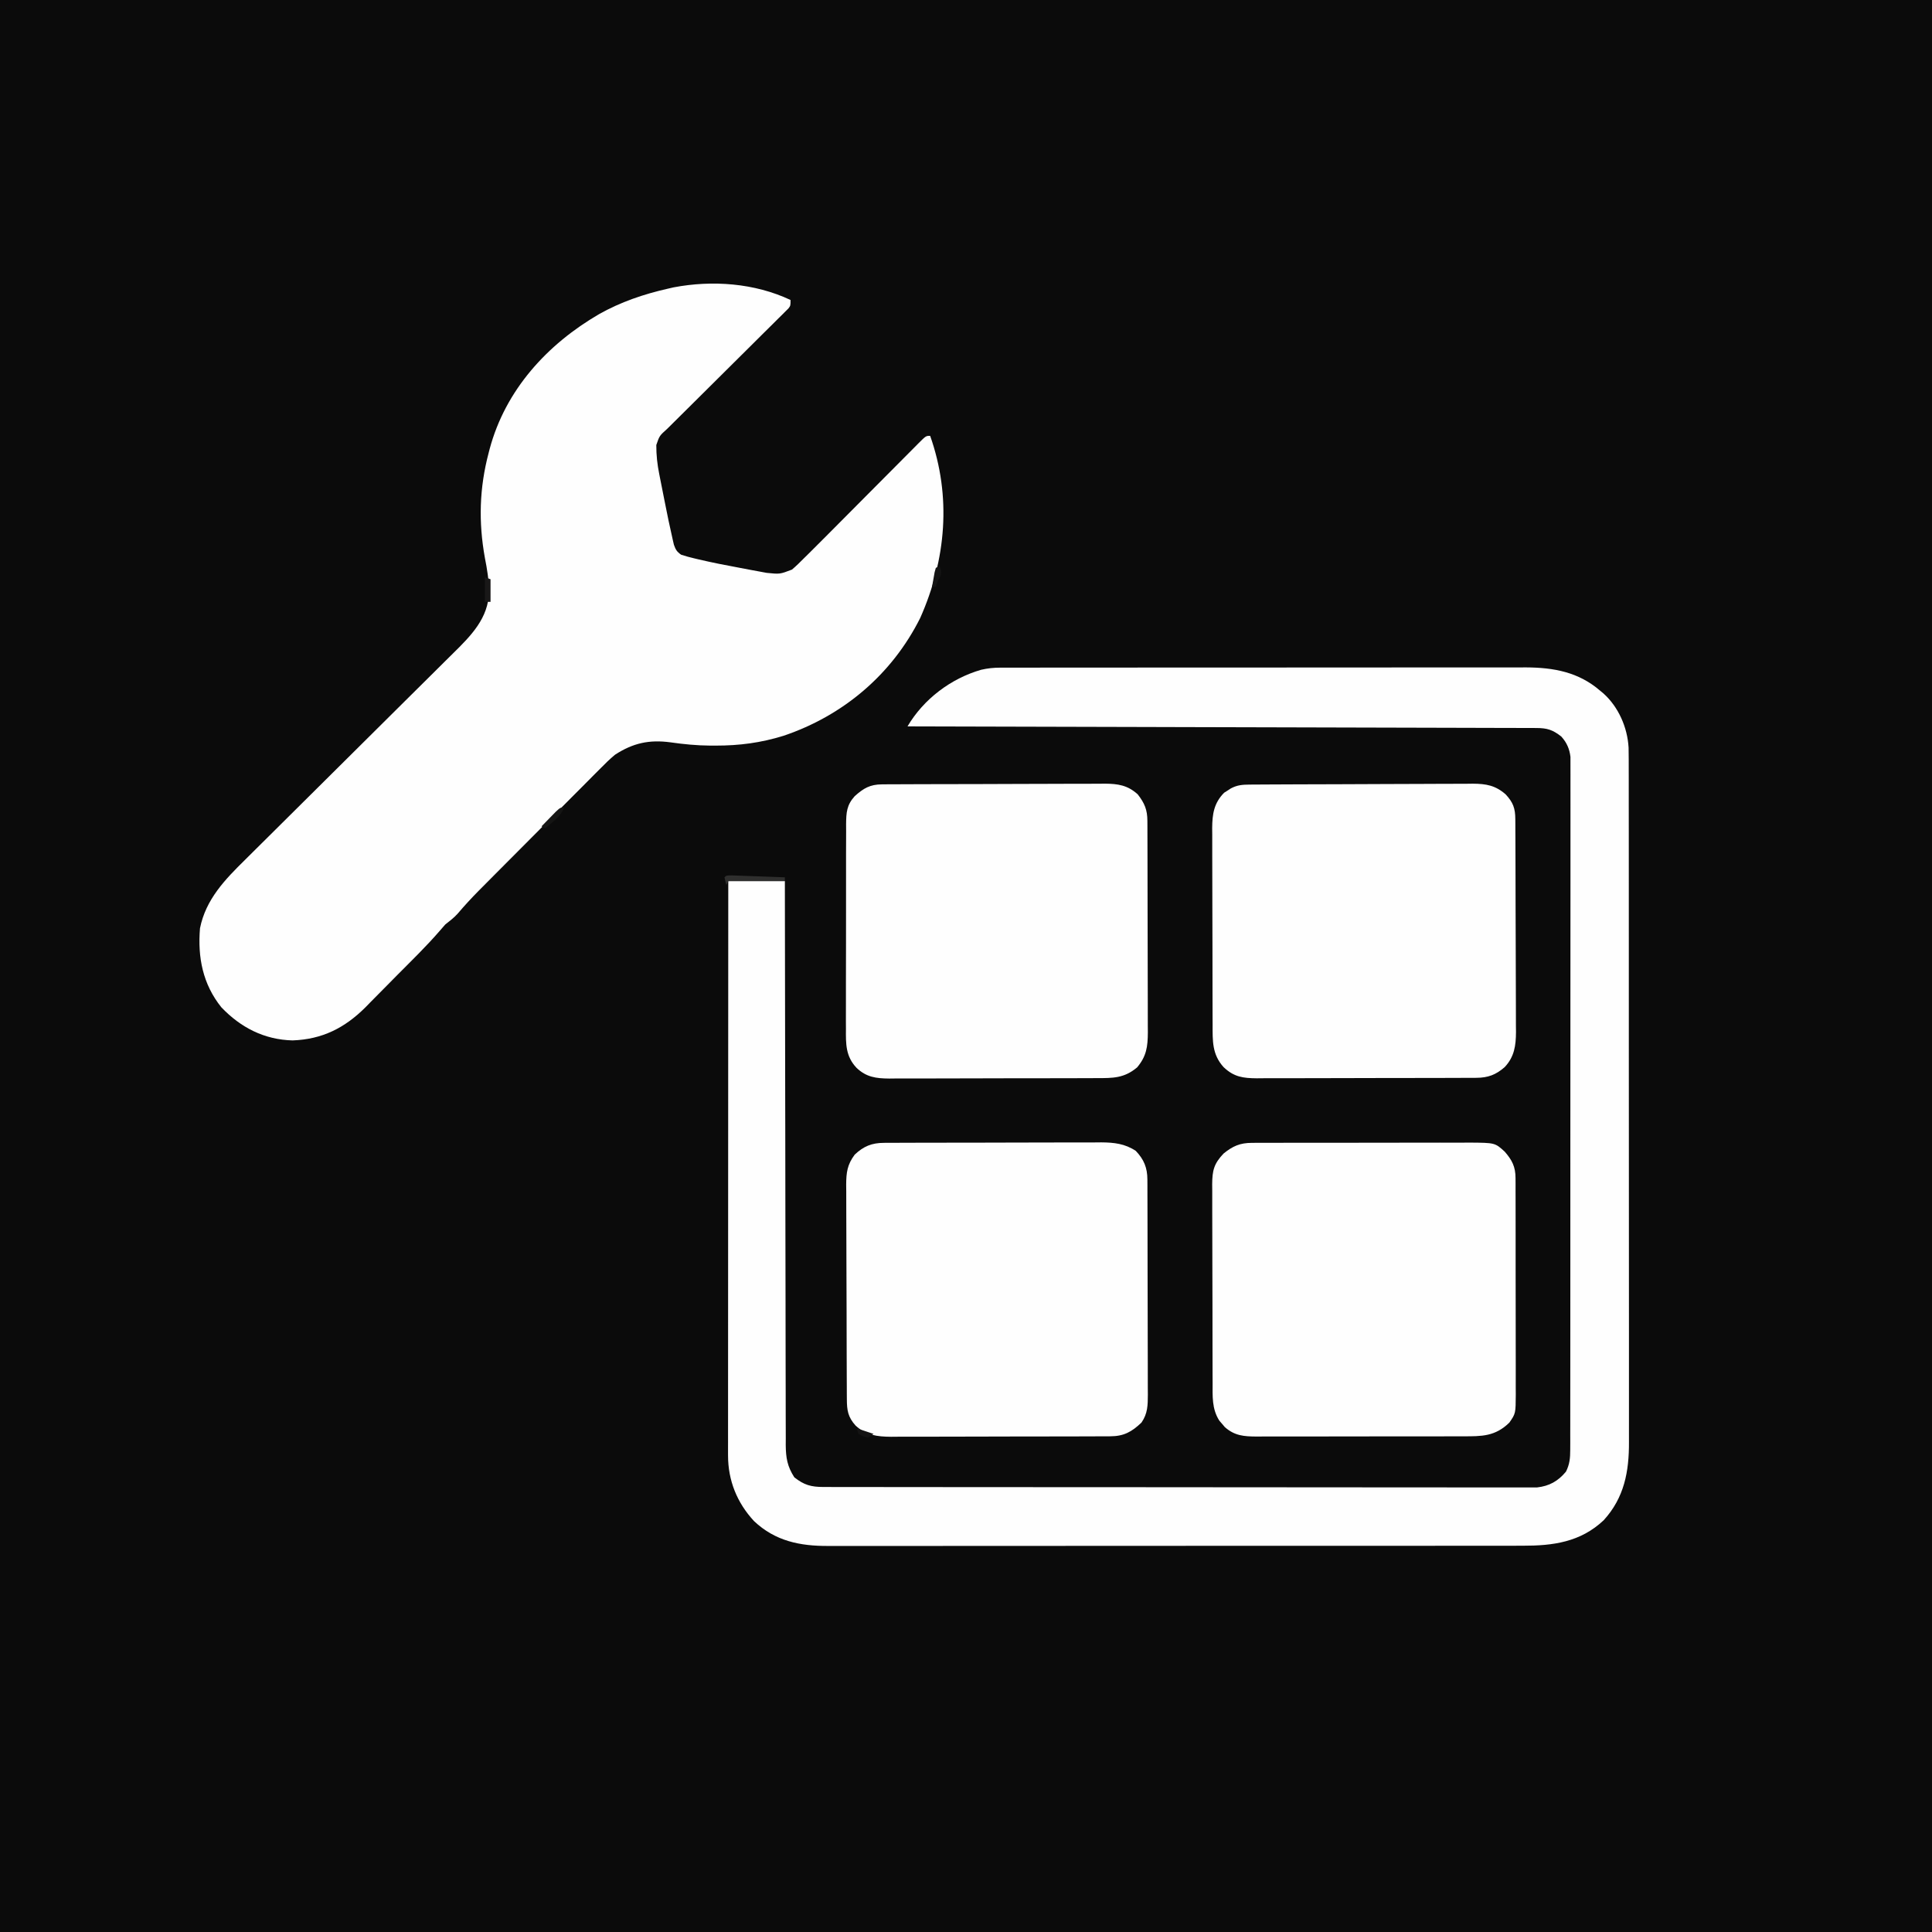
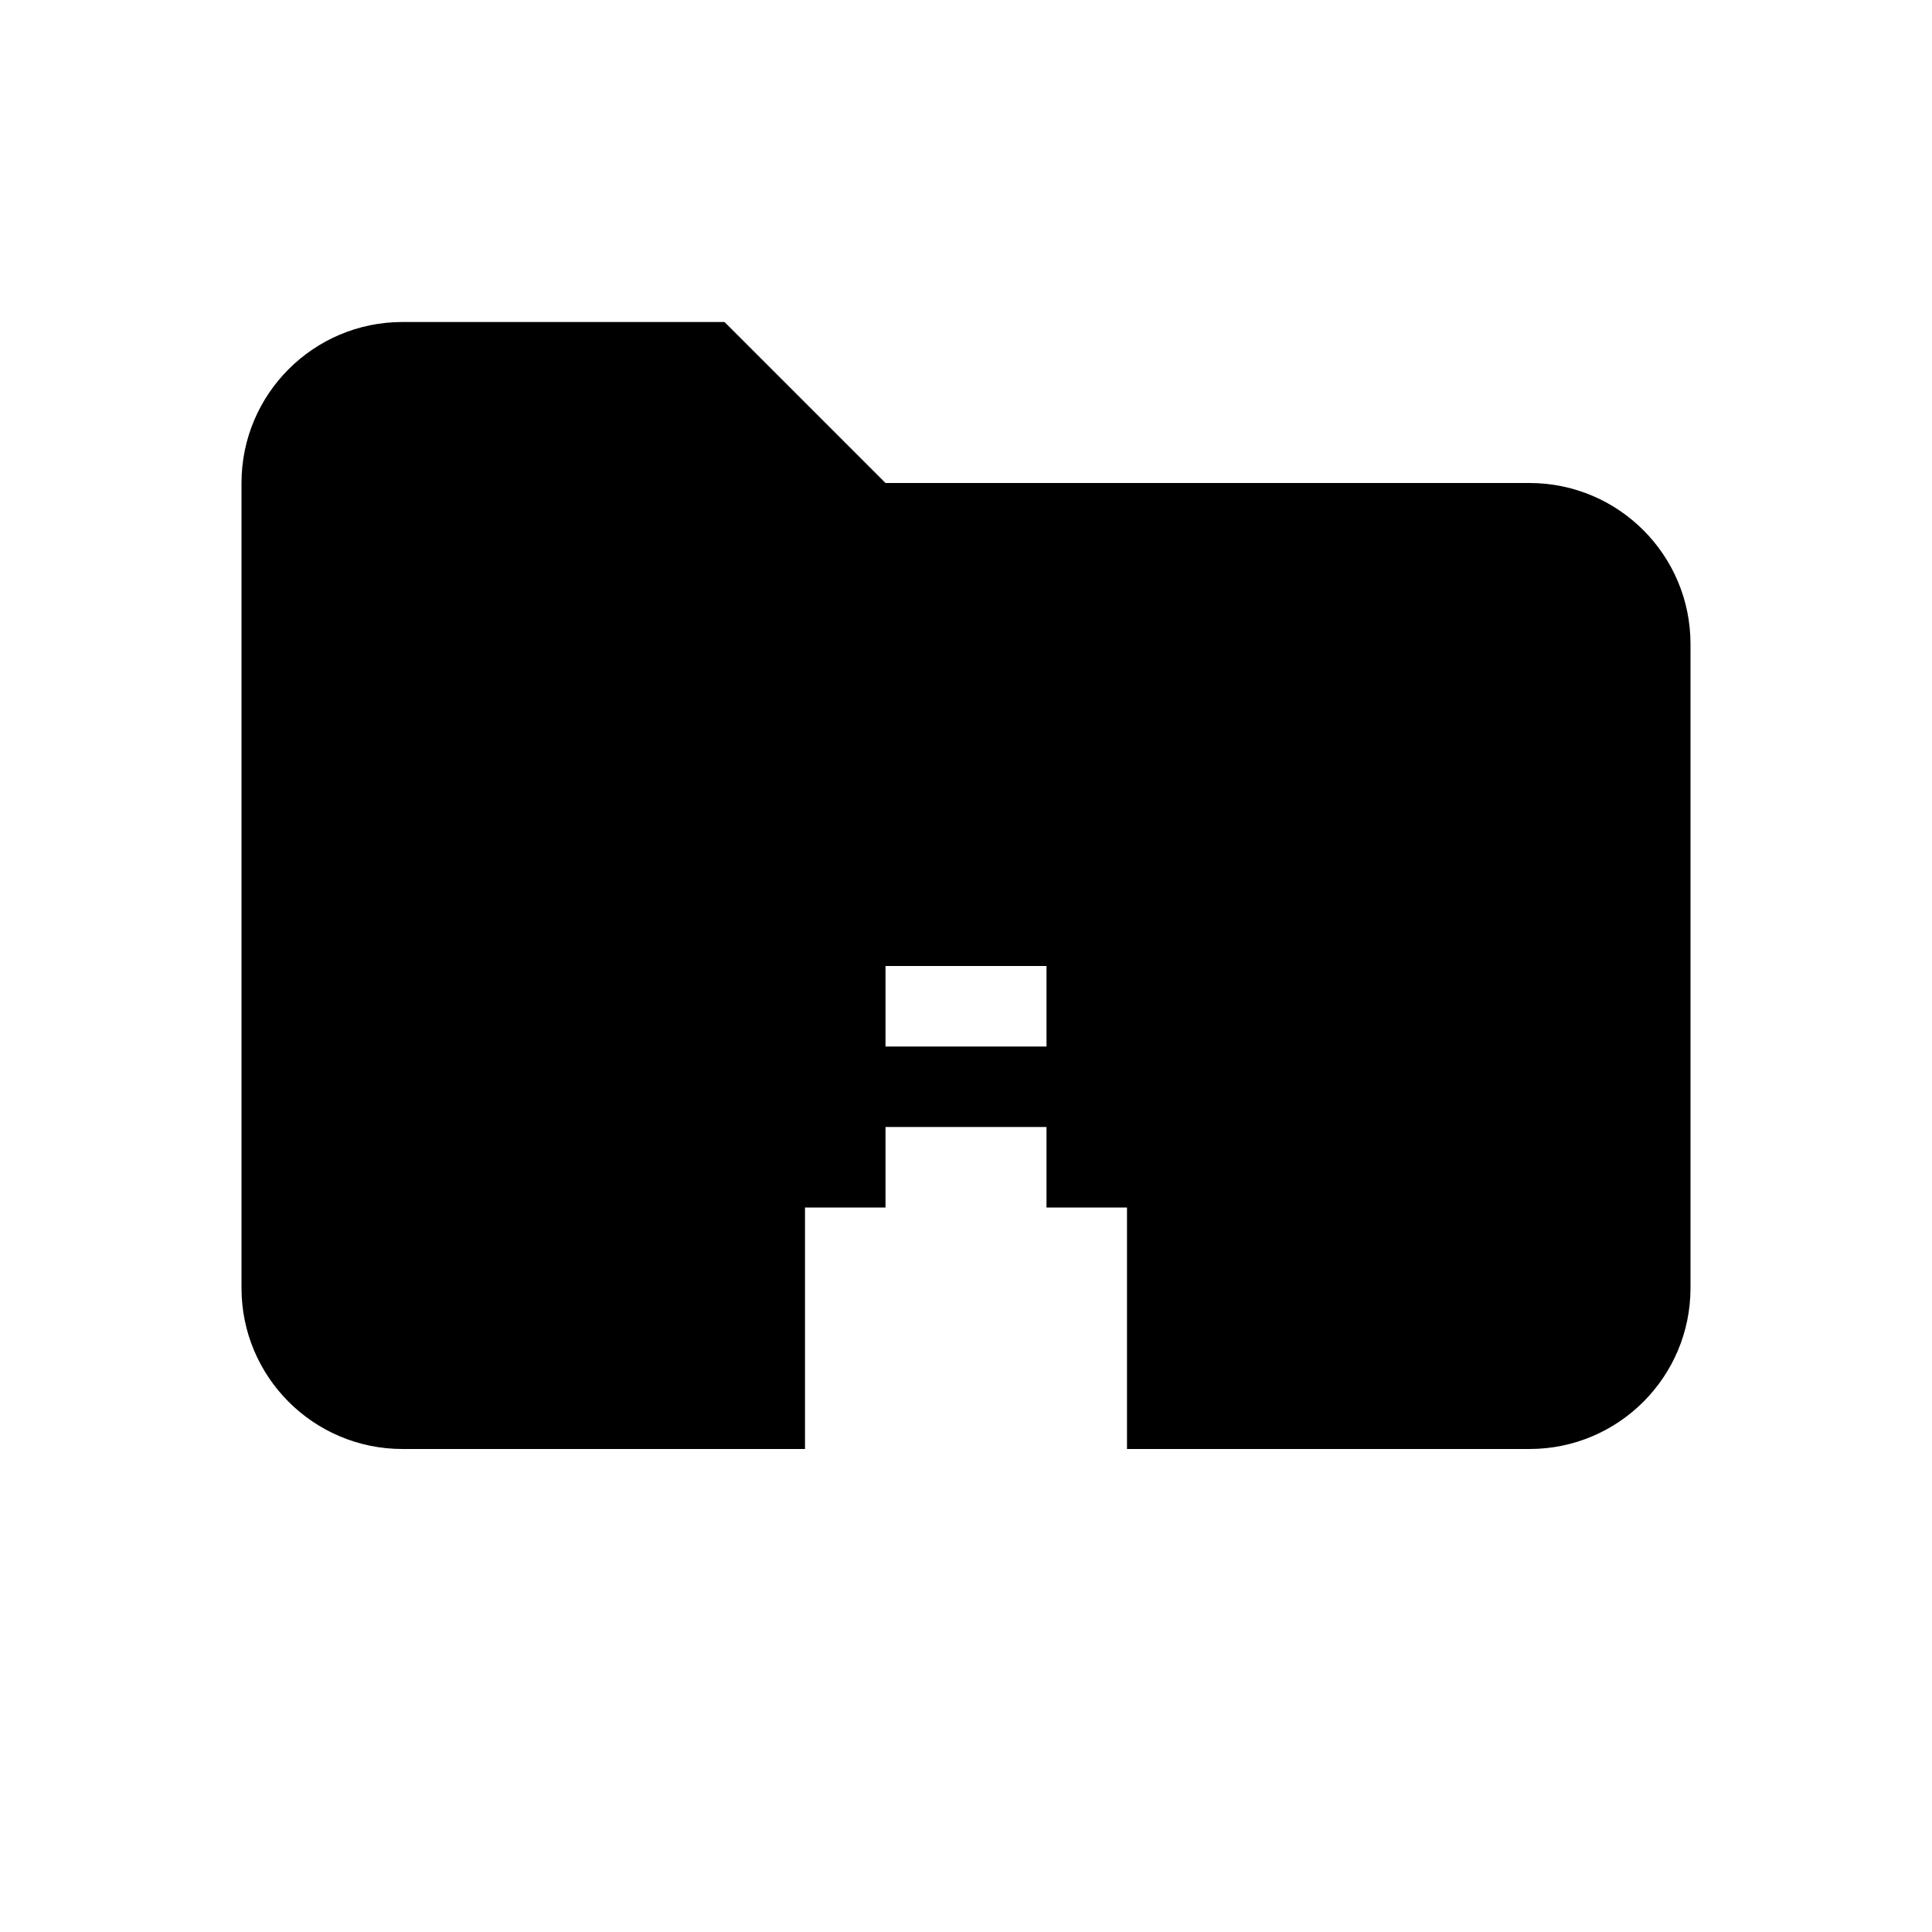
- <svg xmlns="http://www.w3.org/2000/svg" version="1.1" width="1024" height="1024">
-   <path d="M0 0 C337.92 0 675.84 0 1024 0 C1024 337.92 1024 675.84 1024 1024 C686.08 1024 348.16 1024 0 1024 C0 686.08 0 348.16 0 0 Z " fill="#0B0B0B" transform="translate(0,0)" />
-   <path d="M0 0 C0 3 0 3 -1.09 4.457 C-1.605 4.968 -2.12 5.478 -2.651 6.005 C-3.238 6.595 -3.826 7.185 -4.431 7.793 C-5.084 8.434 -5.737 9.075 -6.41 9.735 C-7.091 10.415 -7.772 11.095 -8.474 11.795 C-10.735 14.049 -13.006 16.292 -15.277 18.535 C-16.845 20.095 -18.412 21.655 -19.978 23.216 C-24.11 27.33 -28.249 31.436 -32.391 35.539 C-39.02 42.109 -45.636 48.691 -52.252 55.274 C-54.57 57.578 -56.892 59.878 -59.214 62.178 C-60.63 63.583 -62.045 64.989 -63.461 66.395 C-64.112 67.037 -64.763 67.68 -65.433 68.342 C-69.473 71.972 -69.473 71.972 -71.148 76.871 C-71.157 82.189 -70.637 87.128 -69.574 92.332 C-69.426 93.09 -69.278 93.848 -69.125 94.629 C-68.812 96.22 -68.495 97.811 -68.174 99.401 C-67.691 101.795 -67.22 104.191 -66.752 106.588 C-65.412 113.394 -64.016 120.19 -62.457 126.949 C-62.247 127.864 -62.036 128.779 -61.82 129.721 C-60.873 132.354 -60.288 133.386 -58 135 C-55.604 135.789 -53.324 136.424 -50.875 136.98 C-50.169 137.148 -49.463 137.316 -48.736 137.489 C-41.574 139.161 -34.368 140.6 -27.133 141.92 C-24.97 142.318 -22.812 142.734 -20.652 143.15 C-19.248 143.41 -17.843 143.668 -16.438 143.926 C-14.579 144.272 -14.579 144.272 -12.684 144.626 C-5.649 145.348 -5.649 145.348 0.759 142.895 C2.962 141.035 4.97 139.048 7 137 C8.064 135.951 9.128 134.903 10.193 133.855 C13.423 130.664 16.625 127.446 19.822 124.222 C21.963 122.064 24.108 119.909 26.253 117.756 C32.346 111.638 38.434 105.514 44.518 99.386 C48.251 95.627 51.989 91.871 55.73 88.119 C57.154 86.689 58.575 85.258 59.995 83.824 C61.97 81.83 63.951 79.842 65.933 77.856 C66.521 77.259 67.109 76.662 67.715 76.047 C71.772 72 71.772 72 74 72 C85.377 104.168 82.487 137.616 68.723 168.559 C53.713 198.543 27.856 220.327 -3.688 230.973 C-15.71 234.701 -27.061 236.196 -39.625 236.188 C-41.055 236.188 -41.055 236.188 -42.514 236.189 C-49.673 236.137 -56.567 235.463 -63.645 234.453 C-74.859 232.939 -83.49 234.822 -93 241 C-95.871 243.363 -98.467 245.949 -101.071 248.601 C-101.822 249.349 -102.572 250.098 -103.346 250.869 C-105.806 253.327 -108.251 255.798 -110.695 258.27 C-112.414 259.993 -114.133 261.715 -115.853 263.437 C-119.448 267.04 -123.036 270.649 -126.62 274.263 C-131.198 278.881 -135.788 283.489 -140.382 288.092 C-144.781 292.502 -149.176 296.917 -153.57 301.332 C-154.817 302.584 -154.817 302.584 -156.09 303.862 C-158.458 306.242 -160.824 308.626 -163.188 311.011 C-163.878 311.704 -164.568 312.396 -165.279 313.11 C-169.183 317.057 -172.903 321.105 -176.499 325.336 C-178.455 327.505 -180.722 329.177 -183 331 C-184.036 332.152 -185.051 333.322 -186.052 334.504 C-193.042 342.573 -200.717 350.022 -208.24 357.591 C-210.203 359.567 -212.159 361.55 -214.108 363.54 C-216.947 366.438 -219.806 369.315 -222.668 372.191 C-223.953 373.51 -223.953 373.51 -225.264 374.856 C-236.329 385.884 -248.256 391.882 -263.938 392.438 C-278.948 392.057 -291.407 385.635 -301.668 374.906 C-311.528 362.619 -314.276 348.471 -313 333 C-309.908 317.632 -299.758 307.182 -289 296.609 C-287.687 295.304 -286.376 293.999 -285.065 292.692 C-282.258 289.898 -279.445 287.11 -276.627 284.326 C-272.165 279.919 -267.719 275.496 -263.275 271.071 C-253.841 261.681 -244.39 252.308 -234.938 242.938 C-224.727 232.815 -214.519 222.689 -204.33 212.544 C-199.918 208.151 -195.496 203.768 -191.066 199.393 C-188.307 196.664 -185.557 193.927 -182.808 191.188 C-181.539 189.926 -180.266 188.667 -178.989 187.412 C-169.491 178.072 -159.992 168.624 -159.836 154.512 C-159.868 148.375 -160.805 142.687 -162 136.688 C-165.426 117.641 -164.936 99.712 -160 81 C-159.829 80.336 -159.657 79.672 -159.481 78.988 C-151.089 47.653 -128.987 23.492 -101.444 7.482 C-89.957 1.026 -77.852 -3.085 -65 -6 C-64.014 -6.227 -63.028 -6.454 -62.012 -6.688 C-41.473 -10.605 -19.013 -8.981 0 0 Z " fill="#FEFEFE" transform="translate(419,159)" />
-   <path d="M0 0 C1.023 -0.003 2.046 -0.006 3.101 -0.01 C4.218 -0.008 5.335 -0.007 6.486 -0.005 C7.679 -0.007 8.871 -0.01 10.099 -0.012 C13.406 -0.017 16.712 -0.018 20.018 -0.017 C23.585 -0.017 27.153 -0.022 30.72 -0.027 C37.709 -0.035 44.698 -0.038 51.687 -0.038 C57.371 -0.039 63.055 -0.041 68.739 -0.044 C84.862 -0.053 100.986 -0.058 117.11 -0.057 C118.413 -0.057 118.413 -0.057 119.744 -0.057 C121.049 -0.057 121.049 -0.057 122.381 -0.057 C136.473 -0.056 150.564 -0.066 164.656 -0.08 C179.134 -0.094 193.612 -0.101 208.09 -0.1 C216.215 -0.1 224.339 -0.103 232.464 -0.113 C239.385 -0.123 246.305 -0.125 253.226 -0.118 C256.753 -0.115 260.281 -0.115 263.808 -0.123 C267.642 -0.133 271.476 -0.126 275.31 -0.119 C276.411 -0.124 277.513 -0.129 278.648 -0.134 C293.345 -0.069 306.494 2.344 317.842 12.129 C318.45 12.63 319.057 13.132 319.682 13.648 C327.698 20.857 332.417 31.674 333.028 42.375 C333.104 46.46 333.114 50.541 333.103 54.626 C333.106 56.212 333.11 57.799 333.115 59.385 C333.125 63.734 333.123 68.082 333.118 72.43 C333.116 77.124 333.125 81.818 333.133 86.512 C333.145 95.705 333.147 104.897 333.145 114.09 C333.143 121.563 333.145 129.037 333.149 136.51 C333.15 137.574 333.15 138.638 333.151 139.735 C333.152 141.896 333.153 144.058 333.154 146.219 C333.165 166.489 333.163 186.759 333.157 207.029 C333.152 225.563 333.163 244.097 333.182 262.631 C333.202 281.67 333.21 300.708 333.206 319.747 C333.204 330.433 333.207 341.118 333.221 351.804 C333.233 360.902 333.234 370 333.222 379.098 C333.216 383.738 333.215 388.377 333.227 393.016 C333.238 397.269 333.235 401.521 333.221 405.774 C333.218 407.307 333.22 408.84 333.228 410.373 C333.305 426.117 330.737 439.911 319.842 451.879 C307.512 463.5 293.004 465.431 276.838 465.389 C275.197 465.392 273.555 465.396 271.914 465.401 C267.413 465.411 262.913 465.409 258.412 465.405 C253.555 465.402 248.697 465.411 243.839 465.419 C234.327 465.432 224.814 465.433 215.301 465.431 C207.569 465.429 199.837 465.431 192.104 465.435 C191.004 465.436 189.903 465.436 188.769 465.437 C186.533 465.438 184.297 465.439 182.061 465.441 C161.094 465.452 140.126 465.449 119.159 465.443 C99.98 465.438 80.801 465.449 61.622 465.468 C41.926 465.488 22.229 465.496 2.533 465.492 C-8.524 465.49 -19.58 465.493 -30.637 465.507 C-40.049 465.519 -49.462 465.52 -58.874 465.508 C-63.675 465.502 -68.477 465.501 -73.278 465.513 C-77.676 465.524 -82.074 465.521 -86.472 465.507 C-88.06 465.504 -89.648 465.507 -91.236 465.515 C-106.131 465.585 -119.264 462.945 -130.47 452.379 C-139.51 442.654 -144.286 430.814 -144.281 417.549 C-144.283 416.457 -144.285 415.365 -144.287 414.24 C-144.284 413.052 -144.281 411.863 -144.278 410.638 C-144.279 409.367 -144.28 408.096 -144.28 406.787 C-144.283 403.266 -144.279 399.745 -144.274 396.224 C-144.269 392.424 -144.271 388.625 -144.272 384.825 C-144.272 378.245 -144.269 371.664 -144.263 365.084 C-144.255 355.569 -144.253 346.055 -144.251 336.54 C-144.249 321.103 -144.243 305.667 -144.233 290.23 C-144.224 275.235 -144.217 260.24 -144.213 245.245 C-144.212 243.859 -144.212 243.859 -144.212 242.444 C-144.21 237.807 -144.209 233.169 -144.208 228.532 C-144.198 190.064 -144.18 151.596 -144.158 113.129 C-134.258 113.129 -124.358 113.129 -114.158 113.129 C-114.154 116.97 -114.15 120.81 -114.147 124.768 C-114.111 159.989 -114.056 195.211 -113.98 230.432 C-113.97 235.048 -113.96 239.665 -113.95 244.281 C-113.948 245.2 -113.946 246.119 -113.944 247.066 C-113.913 261.946 -113.896 276.827 -113.884 291.707 C-113.872 306.976 -113.845 322.245 -113.803 337.514 C-113.778 346.935 -113.764 356.357 -113.766 365.779 C-113.766 372.24 -113.752 378.7 -113.725 385.161 C-113.711 388.888 -113.703 392.616 -113.712 396.343 C-113.722 400.387 -113.701 404.43 -113.677 408.474 C-113.684 409.649 -113.692 410.824 -113.7 412.035 C-113.628 418.854 -112.87 423.348 -109.158 429.129 C-103.997 433.236 -100.235 434.253 -93.748 434.26 C-93.092 434.262 -92.436 434.264 -91.759 434.266 C-89.544 434.272 -87.329 434.27 -85.114 434.269 C-83.516 434.272 -81.918 434.275 -80.32 434.278 C-75.916 434.286 -71.513 434.288 -67.109 434.289 C-62.365 434.291 -57.62 434.298 -52.876 434.305 C-42.496 434.318 -32.116 434.324 -21.735 434.329 C-15.257 434.332 -8.778 434.336 -2.299 434.34 C15.632 434.353 33.562 434.363 51.493 434.366 C52.641 434.366 53.789 434.367 54.972 434.367 C56.698 434.367 56.698 434.367 58.459 434.368 C60.791 434.368 63.124 434.368 65.456 434.369 C67.191 434.369 67.191 434.369 68.961 434.37 C87.709 434.373 106.457 434.391 125.205 434.414 C144.444 434.438 163.682 434.45 182.921 434.452 C193.727 434.452 204.532 434.458 215.338 434.476 C224.539 434.492 233.739 434.497 242.94 434.489 C247.636 434.485 252.331 434.486 257.027 434.5 C261.325 434.512 265.623 434.511 269.921 434.499 C271.476 434.497 273.032 434.5 274.587 434.509 C276.701 434.52 278.815 434.513 280.93 434.501 C282.104 434.501 283.279 434.502 284.489 434.502 C291.051 433.771 295.645 431.165 299.842 426.129 C301.791 422.203 302.094 419 302.097 414.642 C302.103 413.323 302.109 412.003 302.115 410.644 C302.111 409.181 302.107 407.718 302.103 406.255 C302.106 404.7 302.11 403.145 302.115 401.59 C302.125 397.315 302.123 393.039 302.118 388.764 C302.116 384.153 302.125 379.543 302.133 374.933 C302.145 365.901 302.147 356.868 302.145 347.836 C302.143 340.496 302.145 333.155 302.149 325.815 C302.15 324.249 302.15 324.249 302.151 322.652 C302.152 320.531 302.153 318.411 302.154 316.29 C302.165 296.396 302.163 276.501 302.157 256.606 C302.152 238.397 302.163 220.189 302.182 201.98 C302.201 183.292 302.21 164.604 302.206 145.915 C302.204 135.42 302.207 124.924 302.221 114.429 C302.233 105.495 302.234 96.56 302.222 87.626 C302.216 83.066 302.215 78.507 302.227 73.947 C302.238 69.774 302.235 65.602 302.221 61.429 C302.218 59.918 302.22 58.407 302.228 56.897 C302.238 54.844 302.23 52.793 302.217 50.741 C302.217 49.03 302.217 49.03 302.217 47.285 C301.712 43.029 300.242 39.663 297.342 36.484 C292.779 32.931 289.88 32.005 284.179 31.99 C282.992 31.984 281.805 31.979 280.582 31.973 C279.272 31.972 277.962 31.971 276.612 31.97 C275.211 31.966 273.81 31.961 272.409 31.955 C268.551 31.942 264.692 31.934 260.834 31.928 C256.677 31.92 252.519 31.906 248.362 31.893 C241.156 31.872 233.95 31.853 226.744 31.838 C216.325 31.815 205.906 31.787 195.488 31.757 C178.585 31.71 161.682 31.666 144.78 31.626 C128.358 31.587 111.936 31.545 95.514 31.501 C94.502 31.498 93.49 31.496 92.448 31.493 C87.372 31.479 82.296 31.465 77.221 31.452 C35.095 31.338 -7.032 31.231 -49.158 31.129 C-40.626 16.653 -26.221 5.782 -10.158 1.129 C-6.711 0.335 -3.534 0.003 0 0 Z " fill="#FEFEFE" transform="translate(530.1576,353.8714)" />
-   <path d="M0 0 C1.089 -0.007 2.178 -0.014 3.3 -0.021 C4.486 -0.019 5.671 -0.017 6.892 -0.014 C8.775 -0.022 8.775 -0.022 10.697 -0.029 C14.135 -0.043 17.573 -0.043 21.012 -0.041 C23.887 -0.04 26.762 -0.045 29.637 -0.049 C36.423 -0.061 43.21 -0.061 49.997 -0.055 C56.986 -0.049 63.974 -0.061 70.963 -0.083 C76.973 -0.1 82.983 -0.106 88.994 -0.103 C92.579 -0.101 96.164 -0.104 99.749 -0.118 C103.751 -0.133 107.753 -0.123 111.755 -0.112 C112.934 -0.119 114.113 -0.127 115.327 -0.135 C128.885 -0.048 128.885 -0.048 134.033 4.642 C137.951 9.129 139.765 12.68 139.778 18.599 C139.785 19.681 139.792 20.763 139.799 21.878 C139.797 23.061 139.794 24.243 139.792 25.461 C139.797 26.711 139.802 27.96 139.807 29.247 C139.819 32.67 139.821 36.094 139.819 39.518 C139.818 42.378 139.823 45.238 139.827 48.098 C139.839 54.848 139.839 61.598 139.833 68.348 C139.827 75.305 139.839 82.262 139.861 89.219 C139.878 95.198 139.884 101.176 139.881 107.154 C139.879 110.722 139.882 114.29 139.896 117.858 C139.911 121.839 139.901 125.82 139.89 129.801 C139.897 130.98 139.905 132.158 139.913 133.372 C139.848 143.437 139.848 143.437 136.517 148.261 C128.984 155.626 121.916 155.556 111.906 155.535 C110.637 155.54 109.368 155.546 108.061 155.551 C104.592 155.564 101.123 155.565 97.654 155.562 C94.754 155.561 91.854 155.566 88.953 155.571 C82.111 155.582 75.268 155.582 68.425 155.576 C61.373 155.57 54.322 155.583 47.27 155.604 C41.207 155.622 35.144 155.628 29.081 155.624 C25.464 155.622 21.846 155.625 18.229 155.639 C14.195 155.654 10.162 155.645 6.129 155.633 C4.935 155.641 3.741 155.648 2.511 155.656 C-4.202 155.613 -9.077 155.266 -14.311 150.647 C-14.78 150.087 -15.249 149.526 -15.733 148.948 C-16.212 148.395 -16.692 147.842 -17.186 147.272 C-21.23 140.999 -20.779 134.3 -20.773 127.108 C-20.78 125.888 -20.787 124.668 -20.794 123.411 C-20.809 120.076 -20.816 116.742 -20.817 113.407 C-20.819 111.321 -20.823 109.236 -20.828 107.15 C-20.847 99.868 -20.855 92.587 -20.853 85.305 C-20.852 78.526 -20.873 71.747 -20.905 64.968 C-20.931 59.138 -20.942 53.309 -20.94 47.479 C-20.94 44.002 -20.946 40.524 -20.967 37.046 C-20.99 33.168 -20.981 29.291 -20.969 25.413 C-20.98 24.266 -20.991 23.119 -21.003 21.937 C-20.944 14.566 -20.054 11.024 -14.955 5.651 C-10.089 1.715 -6.254 0.014 0 0 Z " fill="#FEFEFE" transform="translate(663.4827,605.7393)" />
-   <path d="M0 0 C1.112 -0.009 2.223 -0.017 3.369 -0.026 C5.199 -0.032 5.199 -0.032 7.066 -0.039 C8.351 -0.047 9.636 -0.055 10.96 -0.064 C15.223 -0.09 19.486 -0.105 23.749 -0.12 C25.219 -0.125 26.688 -0.13 28.157 -0.136 C34.271 -0.157 40.385 -0.176 46.499 -0.187 C55.251 -0.204 64.003 -0.237 72.755 -0.294 C78.914 -0.332 85.073 -0.352 91.232 -0.357 C94.908 -0.361 98.583 -0.373 102.259 -0.405 C106.364 -0.441 110.469 -0.437 114.574 -0.43 C115.784 -0.446 116.995 -0.462 118.241 -0.479 C125.336 -0.427 130.2 0.419 135.644 5.154 C139.612 9.427 140.764 12.523 140.791 18.282 C140.802 19.874 140.802 19.874 140.813 21.498 C140.815 22.662 140.818 23.826 140.821 25.026 C140.827 26.252 140.834 27.478 140.841 28.742 C140.861 32.81 140.872 36.878 140.882 40.947 C140.886 42.349 140.89 43.752 140.895 45.154 C140.914 51.745 140.928 58.336 140.936 64.927 C140.946 72.525 140.972 80.122 141.013 87.72 C141.043 93.599 141.058 99.477 141.061 105.356 C141.063 108.864 141.072 112.372 141.097 115.88 C141.125 119.798 141.121 123.716 141.114 127.635 C141.133 129.366 141.133 129.366 141.153 131.132 C141.106 138.351 140.297 144.229 135.232 149.671 C130.578 153.814 126.268 155.4 120.116 155.421 C118.468 155.434 118.468 155.434 116.786 155.447 C114.992 155.446 114.992 155.446 113.162 155.444 C111.895 155.451 110.628 155.458 109.322 155.465 C105.853 155.482 102.384 155.487 98.915 155.488 C96.745 155.49 94.576 155.494 92.406 155.499 C84.831 155.518 77.257 155.526 69.682 155.525 C62.631 155.523 55.58 155.544 48.529 155.576 C42.467 155.602 36.405 155.613 30.342 155.612 C26.725 155.611 23.109 155.617 19.492 155.638 C15.456 155.661 11.421 155.652 7.385 155.64 C6.193 155.651 5.001 155.662 3.773 155.674 C-3.545 155.618 -8.334 154.973 -13.806 149.777 C-19.962 143.009 -19.654 135.76 -19.647 127.125 C-19.653 125.918 -19.66 124.711 -19.667 123.467 C-19.683 120.167 -19.689 116.868 -19.691 113.568 C-19.692 111.503 -19.696 109.438 -19.702 107.373 C-19.72 100.161 -19.728 92.948 -19.727 85.735 C-19.726 79.026 -19.747 72.318 -19.778 65.609 C-19.804 59.837 -19.815 54.064 -19.814 48.292 C-19.813 44.85 -19.819 41.408 -19.84 37.966 C-19.863 34.124 -19.854 30.283 -19.842 26.441 C-19.853 25.311 -19.864 24.18 -19.876 23.015 C-19.817 15.644 -18.949 9.794 -13.54 4.314 C-12.964 3.952 -12.387 3.59 -11.794 3.216 C-10.925 2.646 -10.925 2.646 -10.04 2.064 C-6.628 0.22 -3.8 0.022 0 0 Z " fill="#FEFEFE" transform="translate(662.3561,415.8461)" />
-   <path d="M0 0 C1.113 -0.01 2.226 -0.02 3.373 -0.03 C4.589 -0.031 5.806 -0.032 7.06 -0.032 C8.345 -0.041 9.63 -0.049 10.954 -0.057 C14.476 -0.079 17.999 -0.088 21.522 -0.093 C23.725 -0.097 25.929 -0.103 28.132 -0.11 C35.824 -0.135 43.517 -0.148 51.21 -0.151 C58.369 -0.155 65.529 -0.185 72.688 -0.227 C78.843 -0.262 84.997 -0.277 91.152 -0.278 C94.825 -0.278 98.497 -0.287 102.169 -0.316 C106.27 -0.347 110.369 -0.338 114.47 -0.325 C115.679 -0.34 116.887 -0.355 118.132 -0.37 C125.152 -0.309 130.191 0.469 135.524 5.274 C139.182 9.965 140.645 13.478 140.664 19.371 C140.67 20.425 140.675 21.48 140.681 22.566 C140.683 24.3 140.683 24.3 140.685 26.07 C140.69 27.288 140.695 28.506 140.7 29.761 C140.712 33.105 140.719 36.448 140.724 39.791 C140.727 41.881 140.731 43.971 140.735 46.061 C140.749 52.605 140.759 59.148 140.763 65.691 C140.767 73.237 140.785 80.783 140.814 88.328 C140.835 94.165 140.845 100.002 140.847 105.839 C140.848 109.323 140.853 112.807 140.871 116.291 C140.891 120.181 140.887 124.071 140.88 127.961 C140.889 129.109 140.898 130.257 140.908 131.44 C140.868 138.999 140.206 144.084 135.211 150.024 C128.37 155.752 122.453 155.715 113.852 155.694 C112.577 155.703 111.301 155.711 109.987 155.72 C106.499 155.742 103.012 155.745 99.524 155.743 C96.607 155.743 93.689 155.751 90.772 155.76 C83.886 155.779 77 155.782 70.114 155.775 C63.024 155.768 55.934 155.791 48.843 155.828 C42.744 155.859 36.644 155.87 30.545 155.867 C26.907 155.865 23.27 155.87 19.632 155.895 C15.572 155.921 11.514 155.907 7.454 155.889 C6.258 155.903 5.062 155.916 3.829 155.93 C-3.165 155.859 -8.277 155.213 -13.476 150.274 C-19.27 144.146 -19.188 137.607 -19.107 129.528 C-19.115 128.268 -19.122 127.009 -19.129 125.711 C-19.148 122.277 -19.135 118.844 -19.115 115.41 C-19.099 111.806 -19.108 108.203 -19.113 104.6 C-19.117 98.553 -19.101 92.506 -19.073 86.458 C-19.041 79.476 -19.041 72.494 -19.059 65.511 C-19.074 58.779 -19.068 52.047 -19.051 45.316 C-19.044 42.457 -19.045 39.598 -19.052 36.739 C-19.061 32.747 -19.037 28.755 -19.01 24.762 C-19.016 23.58 -19.023 22.399 -19.03 21.182 C-18.956 14.911 -18.739 11.013 -14.476 6.274 C-9.796 2.062 -6.327 0.03 0 0 Z " fill="#FEFEFE" transform="translate(467.4764,415.7258)" />
-   <path d="M0 0 C1.088 -0.009 2.175 -0.017 3.296 -0.026 C4.48 -0.025 5.663 -0.024 6.882 -0.023 C8.137 -0.03 9.391 -0.037 10.683 -0.043 C14.117 -0.059 17.551 -0.066 20.985 -0.067 C23.134 -0.069 25.283 -0.073 27.432 -0.078 C34.937 -0.097 42.443 -0.105 49.949 -0.103 C56.929 -0.102 63.91 -0.123 70.89 -0.155 C76.896 -0.181 82.901 -0.192 88.906 -0.19 C92.488 -0.19 96.069 -0.195 99.65 -0.217 C103.649 -0.24 107.648 -0.23 111.648 -0.218 C113.411 -0.235 113.411 -0.235 115.21 -0.252 C121.984 -0.201 127.772 0.433 133.524 4.267 C137.862 8.835 139.645 13.216 139.664 19.447 C139.67 20.52 139.676 21.592 139.682 22.697 C139.683 24.462 139.683 24.462 139.685 26.263 C139.69 27.502 139.695 28.741 139.7 30.018 C139.712 33.419 139.72 36.82 139.724 40.221 C139.727 42.347 139.731 44.472 139.736 46.598 C139.749 53.251 139.759 59.903 139.763 66.556 C139.767 74.232 139.785 81.907 139.814 89.582 C139.836 95.518 139.846 101.453 139.847 107.389 C139.848 110.932 139.854 114.476 139.872 118.02 C139.891 121.974 139.887 125.929 139.88 129.884 C139.89 131.054 139.899 132.225 139.908 133.431 C139.879 139.092 139.856 143.447 136.524 148.267 C131.366 153.202 127.142 155.51 120.003 155.535 C118.906 155.543 117.808 155.552 116.677 155.561 C115.483 155.56 114.289 155.559 113.058 155.558 C111.792 155.565 110.527 155.571 109.223 155.578 C105.758 155.596 102.293 155.601 98.828 155.602 C96.66 155.603 94.493 155.608 92.325 155.613 C84.756 155.631 77.186 155.64 69.617 155.638 C62.574 155.637 55.531 155.658 48.488 155.69 C42.431 155.716 36.374 155.726 30.317 155.725 C26.704 155.725 23.091 155.73 19.478 155.751 C15.444 155.775 11.412 155.765 7.378 155.753 C6.19 155.765 5.002 155.776 3.777 155.787 C-3.56 155.732 -9.502 154.976 -15.027 149.82 C-19.032 145.335 -19.596 141.795 -19.623 135.974 C-19.63 134.902 -19.637 133.829 -19.645 132.724 C-19.648 131.553 -19.65 130.381 -19.653 129.174 C-19.66 127.937 -19.666 126.699 -19.673 125.424 C-19.693 121.323 -19.704 117.223 -19.714 113.123 C-19.718 111.709 -19.722 110.295 -19.727 108.881 C-19.746 102.238 -19.76 95.596 -19.768 88.953 C-19.778 81.295 -19.804 73.637 -19.845 65.978 C-19.875 60.052 -19.89 54.126 -19.893 48.2 C-19.895 44.663 -19.904 41.127 -19.929 37.59 C-19.957 33.643 -19.953 29.696 -19.946 25.749 C-19.959 24.583 -19.972 23.418 -19.985 22.217 C-19.943 15.662 -19.415 11.583 -15.476 6.267 C-10.794 1.826 -6.427 0.023 0 0 Z " fill="#FEFEFE" transform="translate(468.476,605.7326)" />
-   <path d="M0 0 C1.94 0.071 1.94 0.071 3.92 0.143 C4.95 0.178 4.95 0.178 6 0.214 C8.202 0.291 10.402 0.375 12.603 0.459 C14.092 0.512 15.581 0.565 17.07 0.617 C20.727 0.747 24.384 0.883 28.041 1.022 C28.041 1.682 28.041 2.342 28.041 3.022 C18.141 3.022 8.241 3.022 -1.959 3.022 C-2.289 3.682 -2.619 4.342 -2.959 5.022 C-3.522 3.084 -3.522 3.084 -3.959 1.022 C-2.959 0.022 -2.959 0.022 0 0 Z " fill="#2F2F2E" transform="translate(387.9592,463.9783)" />
-   <path d="M0 0 C0.99 0.33 1.98 0.66 3 1 C3 4.96 3 8.92 3 13 C2.01 13 1.02 13 0 13 C0 8.71 0 4.42 0 0 Z " fill="#191818" transform="translate(257,306)" />
-   <path d="M0 0 C-1.448 3.444 -3.277 5.361 -6.125 7.75 C-7.212 8.67 -7.212 8.67 -8.32 9.609 C-8.875 10.068 -9.429 10.527 -10 11 C-10.66 10.67 -11.32 10.34 -12 10 C-10.381 8.327 -8.755 6.662 -7.125 5 C-6.22 4.072 -5.315 3.144 -4.383 2.188 C-2 0 -2 0 0 0 Z " fill="#151514" transform="translate(299,428)" />
-   <path d="M0 0 C0.889 2.488 1.177 3.584 0.125 6.062 C-0.246 6.702 -0.618 7.341 -1 8 C-1.33 8.99 -1.66 9.98 -2 11 C-2.66 11 -3.32 11 -4 11 C-3.719 9.352 -3.425 7.707 -3.125 6.062 C-2.963 5.146 -2.8 4.229 -2.633 3.285 C-2.424 2.531 -2.215 1.777 -2 1 C-1.34 0.67 -0.68 0.34 0 0 Z " fill="#141414" transform="translate(498,300)" />
-   <path d="M0 0 C2.97 0.99 5.94 1.98 9 3 C8.01 3.66 7.02 4.32 6 5 C3.375 4.312 3.375 4.312 1 3 C0.67 2.01 0.34 1.02 0 0 Z " fill="#141313" transform="translate(454,757)" />
+ <svg xmlns="http://www.w3.org/2000/svg" viewBox="0 0 24 24">
+   <path fill="currentColor" fill-rule="evenodd" d="M3 6a2 2 0 0 1 2-2h4l2 2h8a2 2 0 0 1 2 2v2H3V6zm0 4h18v6a2 2 0 0 1-2 2h-5v-3H10v3H5a2 2 0 0 1-2-2v-6zm8 2h2v1h-2v-1zm0 2h2v1h-2v-1z" />
</svg>
